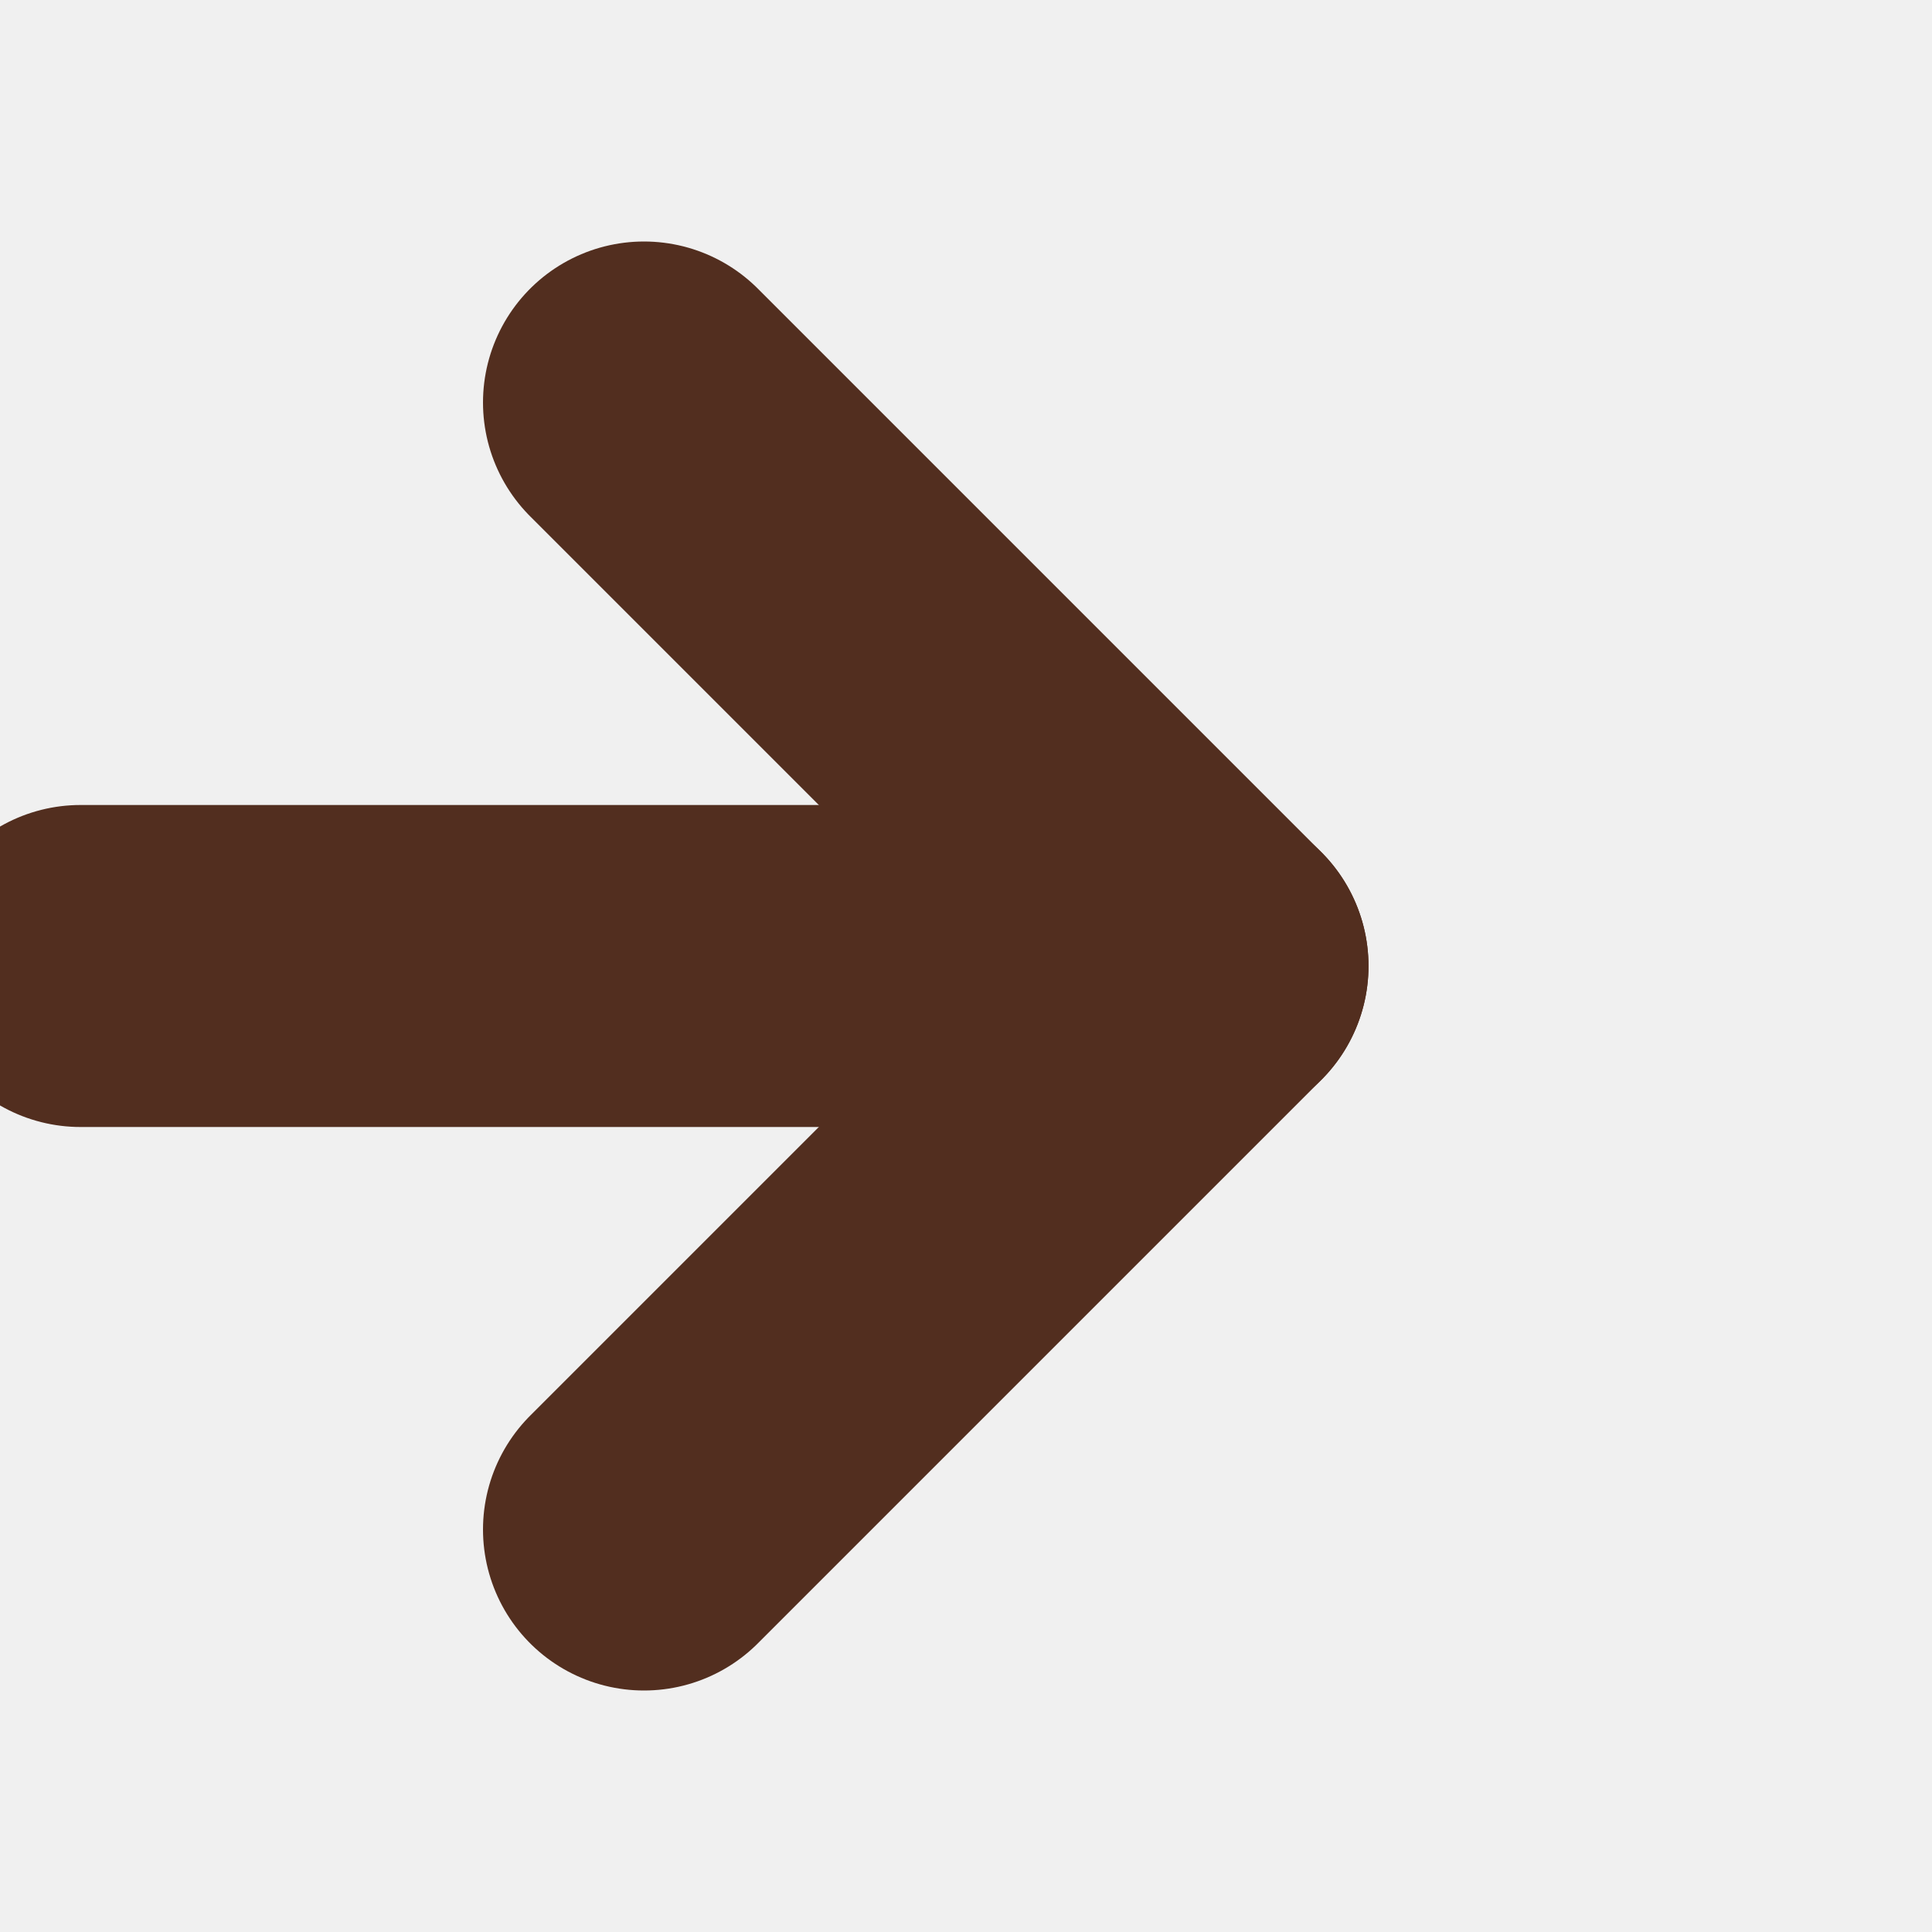
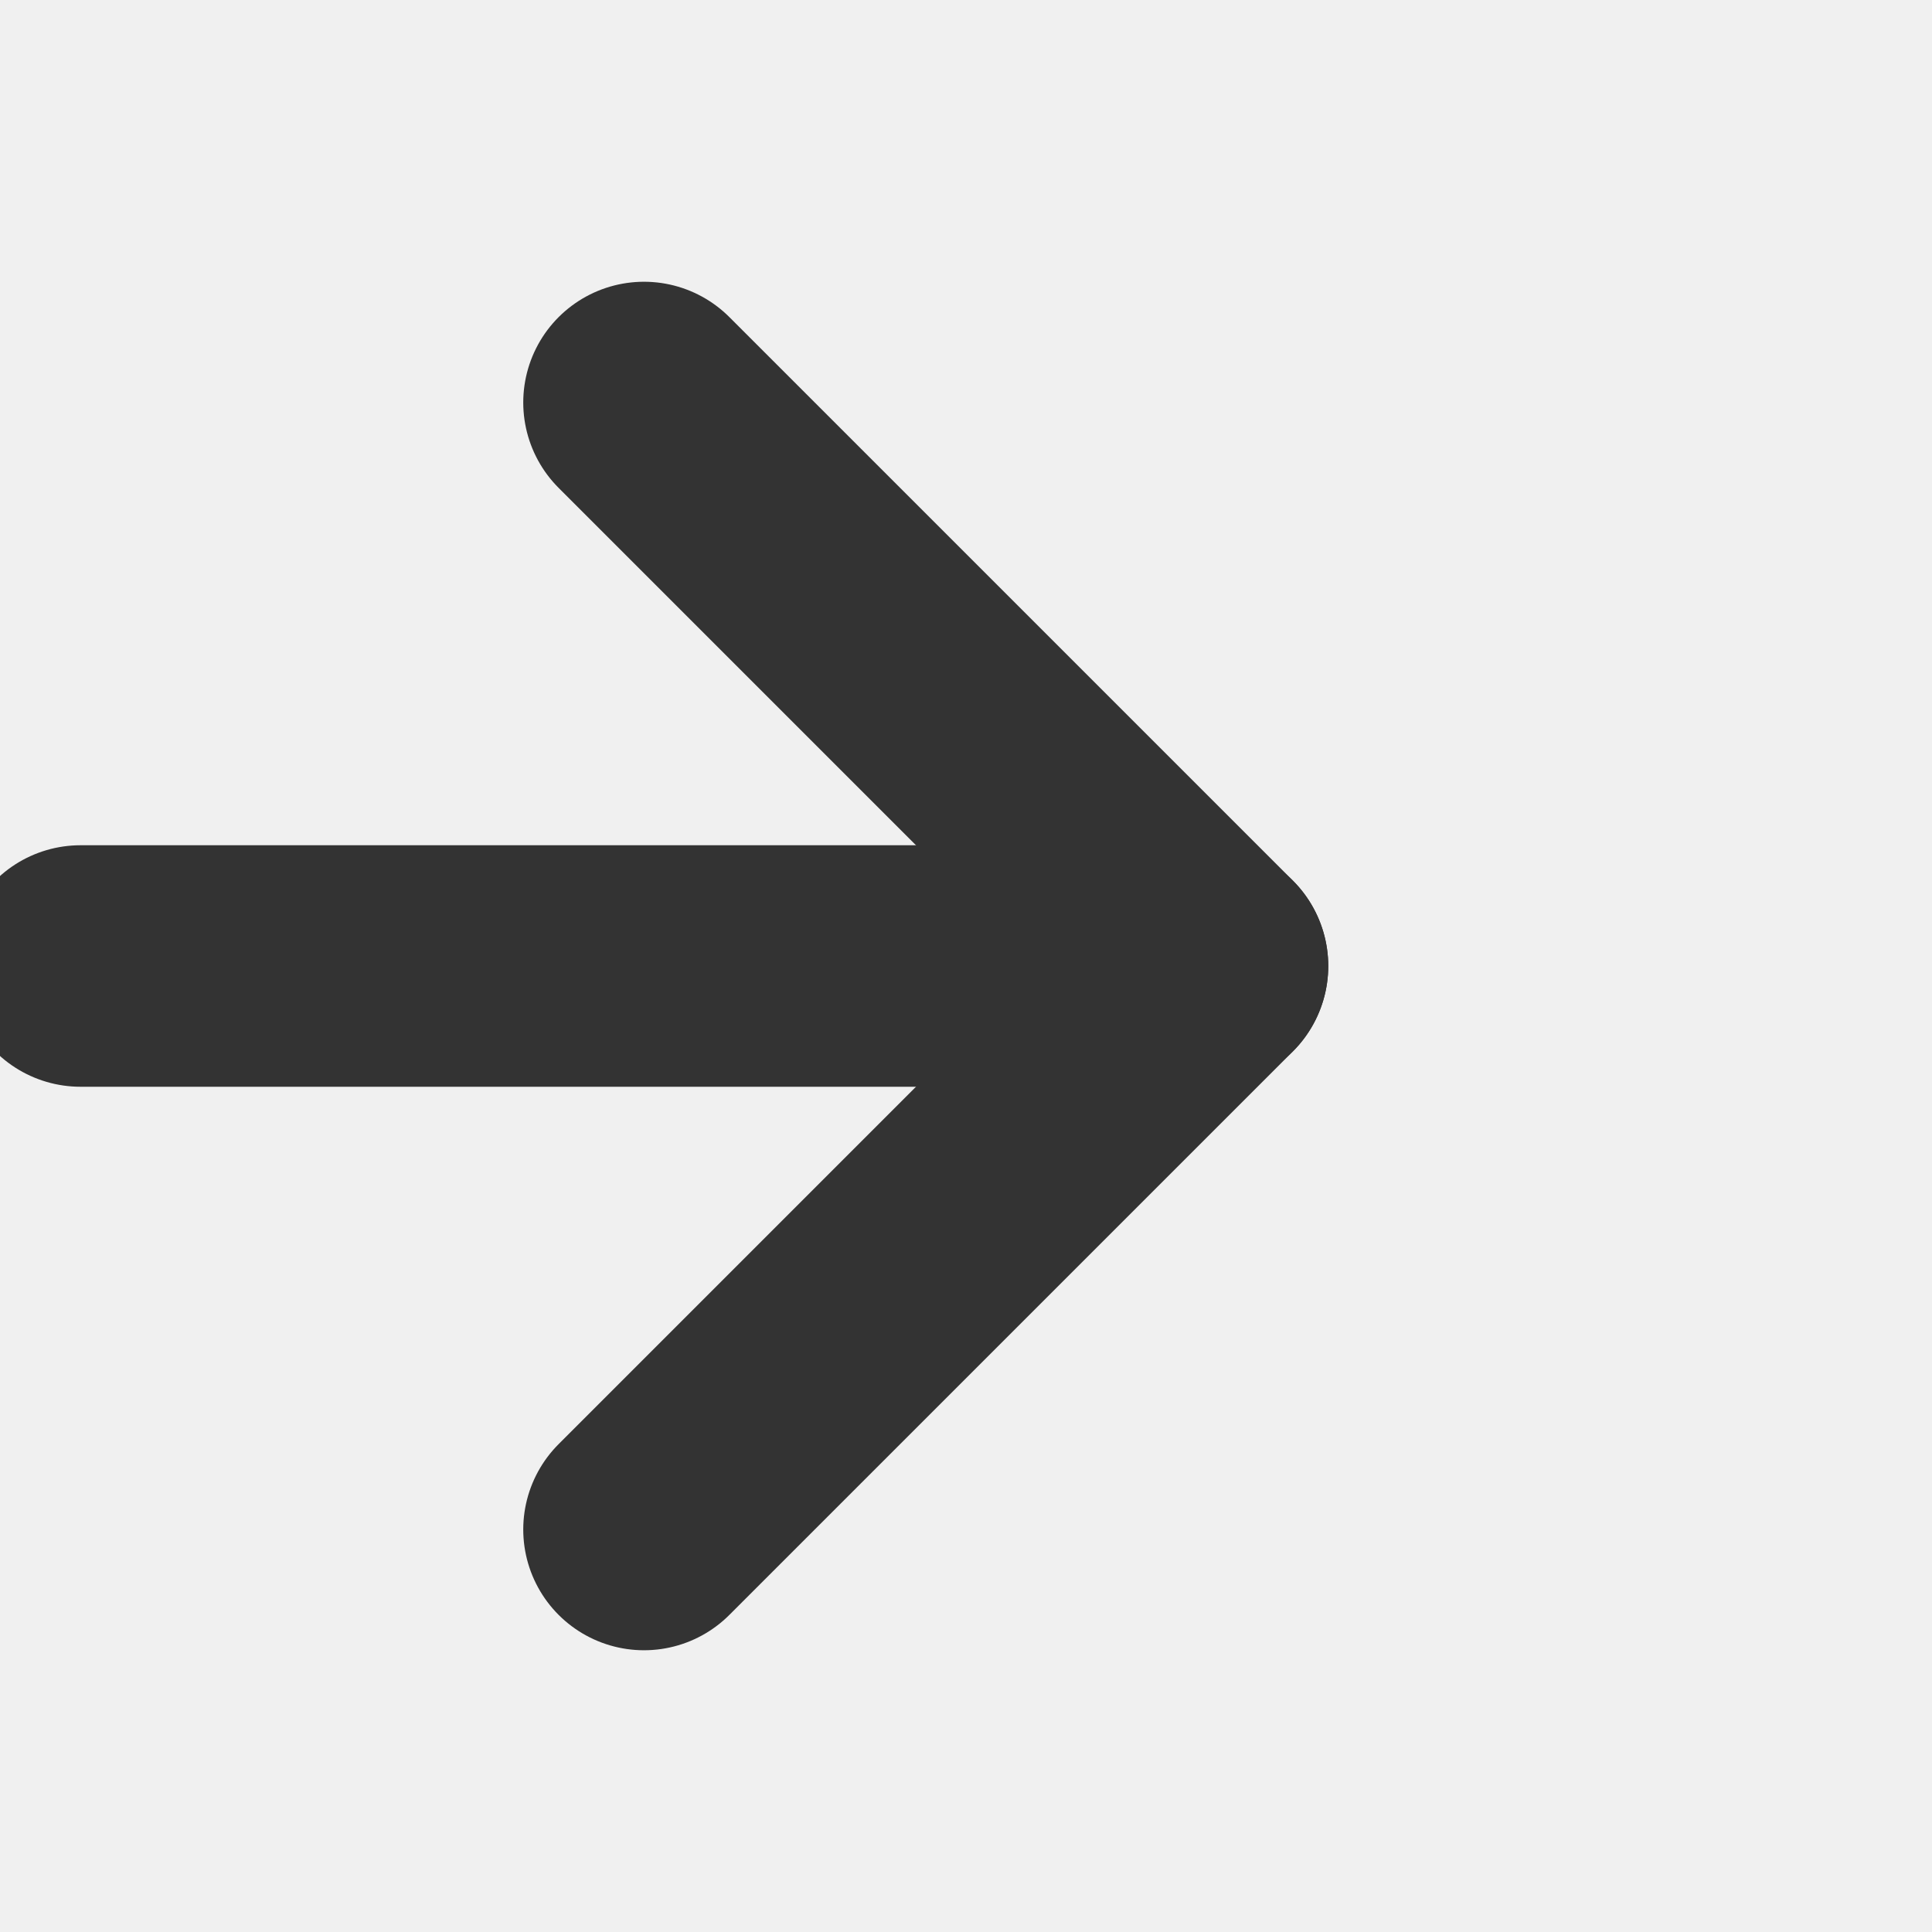
<svg xmlns="http://www.w3.org/2000/svg" width="24" height="24" viewBox="0 0 24 24" fill="none">
  <g clip-path="url(#clip0)">
-     <path d="M1 12H15" stroke="#522E1F" stroke-width="4" stroke-linecap="round" stroke-linejoin="round" />
-     <path d="M8 5L15 12L8 19" stroke="#522E1F" stroke-width="4" stroke-linecap="round" stroke-linejoin="round" />
+     <path d="M1 12H15" stroke="#333333" stroke-width="3" stroke-linecap="round" stroke-linejoin="round" />
+     <path d="M8 5L15 12L8 19" stroke="#333333" stroke-width="3" stroke-linecap="round" stroke-linejoin="round" />
  </g>
  <defs>
    <clipPath id="clip0">
      <rect width="24" height="24" fill="white" />
    </clipPath>
  </defs>
</svg>
